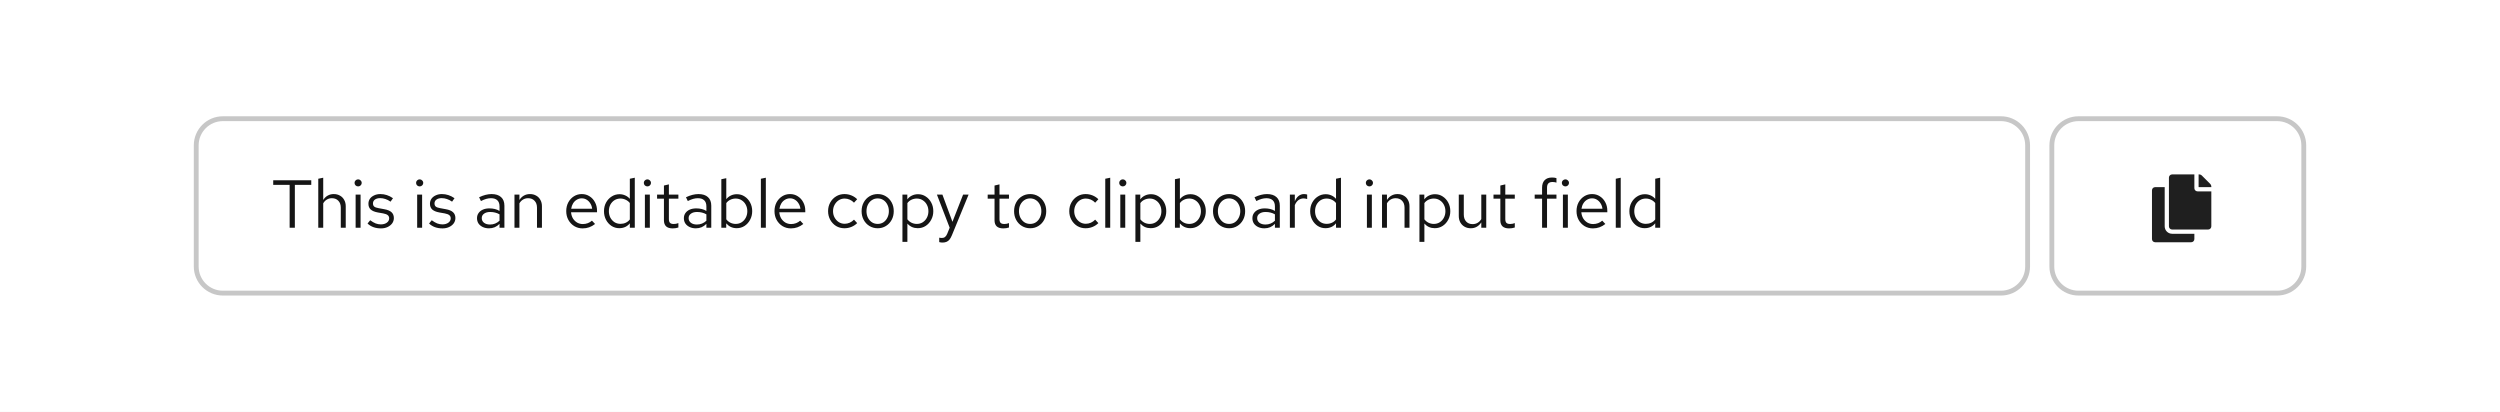
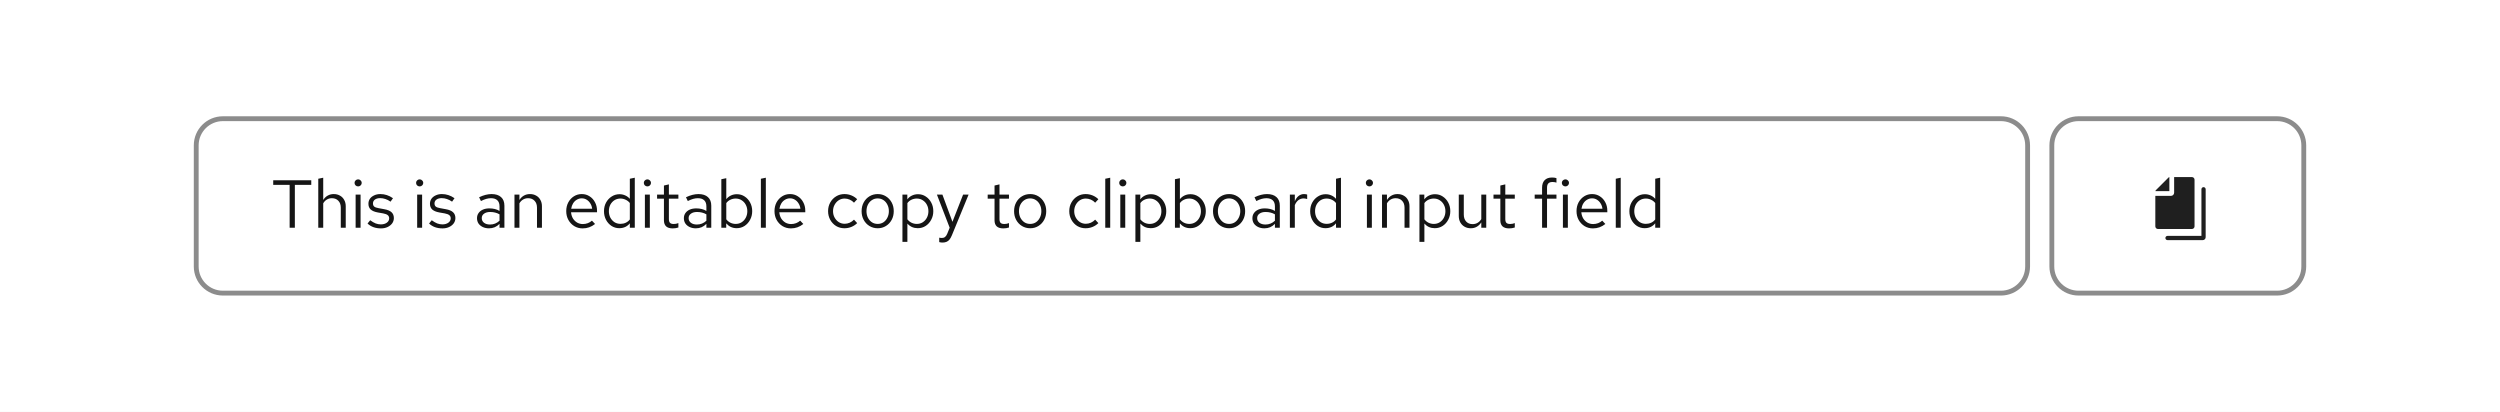
<svg xmlns="http://www.w3.org/2000/svg" width="516" height="85" viewBox="0 0 516 85" fill="none">
  <rect width="516" height="85" fill="white" />
-   <path d="M40.5 30C40.5 26.962 42.962 24.5 46 24.5H413C416.038 24.5 418.5 26.962 418.5 30V55C418.5 58.038 416.038 60.5 413 60.5H46C42.962 60.5 40.5 58.038 40.5 55V30Z" fill="white" />
-   <path d="M40.5 30C40.5 26.962 42.962 24.5 46 24.5H413C416.038 24.5 418.5 26.962 418.5 30V55C418.5 58.038 416.038 60.5 413 60.5H46C42.962 60.5 40.5 58.038 40.5 55V30Z" stroke="#C7C7C7" />
+   <mask id="path-1-inside-1_908_19164" fill="white">
+     <path d="M40 30C40 26.686 42.686 24 46 24H413C416.314 24 419 26.686 419 30V55C419 58.314 416.314 61 413 61H46C42.686 61 40 58.314 40 55V30Z" />
+   </mask>
+   <path d="M40 30C40 26.686 42.686 24 46 24H413C416.314 24 419 26.686 419 30V55C419 58.314 416.314 61 413 61H46C42.686 61 40 58.314 40 55V30Z" fill="white" />
+   <path d="M46 24V25H413V24V23H46V24ZM419 30H418V55H419H420V30H419ZM413 61V60H46V61V62H413V61ZM40 55H41V30H40H39V55H40ZM46 61V60C43.239 60 41 57.761 41 55H40H39C39 58.866 42.134 62 46 62V61ZM419 55H418C418 57.761 415.761 60 413 60V61V62C416.866 62 420 58.866 420 55H419ZM413 24V25C415.761 25 418 27.239 418 30H419H420C420 26.134 416.866 23 413 23V24ZM46 24V23C42.134 23 39 26.134 39 30H40H41C41 27.239 43.239 25 46 25V24Z" fill="#8C8C8C" mask="url(#path-1-inside-1_908_19164)" />
  <path d="M59.78 47V38.152H56.392V37.2H64.246V38.152H60.858V47H59.78ZM65.691 47V36.892L66.713 36.682V41.274C66.974 40.863 67.287 40.56 67.651 40.364C68.015 40.159 68.425 40.056 68.883 40.056C69.377 40.056 69.807 40.163 70.171 40.378C70.544 40.583 70.833 40.877 71.039 41.26C71.253 41.633 71.361 42.072 71.361 42.576V47H70.339V42.87C70.339 42.263 70.171 41.787 69.835 41.442C69.508 41.087 69.065 40.91 68.505 40.91C68.131 40.91 67.791 40.999 67.483 41.176C67.175 41.353 66.918 41.615 66.713 41.96V47H65.691ZM73.401 47V40.168H74.423V47H73.401ZM73.919 38.474C73.714 38.474 73.537 38.404 73.387 38.264C73.247 38.115 73.177 37.942 73.177 37.746C73.177 37.55 73.247 37.382 73.387 37.242C73.537 37.093 73.714 37.018 73.919 37.018C74.125 37.018 74.297 37.093 74.437 37.242C74.587 37.382 74.661 37.55 74.661 37.746C74.661 37.942 74.587 38.115 74.437 38.264C74.297 38.404 74.125 38.474 73.919 38.474ZM78.633 47.14C78.073 47.14 77.555 47.056 77.079 46.888C76.603 46.711 76.197 46.459 75.861 46.132L76.407 45.46C76.817 45.759 77.195 45.978 77.541 46.118C77.886 46.249 78.241 46.314 78.605 46.314C79.099 46.314 79.51 46.197 79.837 45.964C80.163 45.731 80.327 45.432 80.327 45.068C80.327 44.788 80.229 44.569 80.033 44.41C79.846 44.251 79.533 44.13 79.095 44.046L77.975 43.85C77.312 43.729 76.822 43.523 76.505 43.234C76.197 42.945 76.043 42.553 76.043 42.058C76.043 41.666 76.145 41.321 76.351 41.022C76.565 40.723 76.859 40.49 77.233 40.322C77.606 40.145 78.031 40.056 78.507 40.056C78.973 40.056 79.417 40.126 79.837 40.266C80.257 40.397 80.681 40.611 81.111 40.91L80.607 41.624C80.252 41.372 79.897 41.19 79.543 41.078C79.188 40.957 78.829 40.896 78.465 40.896C78.017 40.896 77.657 40.994 77.387 41.19C77.116 41.386 76.981 41.652 76.981 41.988C76.981 42.268 77.065 42.483 77.233 42.632C77.41 42.781 77.718 42.893 78.157 42.968L79.305 43.178C79.995 43.299 80.499 43.509 80.817 43.808C81.134 44.107 81.293 44.508 81.293 45.012C81.293 45.413 81.176 45.777 80.943 46.104C80.709 46.421 80.392 46.673 79.991 46.86C79.589 47.047 79.137 47.14 78.633 47.14ZM86.102 47V40.168H87.124V47H86.102ZM86.62 38.474C86.415 38.474 86.238 38.404 86.088 38.264C85.948 38.115 85.878 37.942 85.878 37.746C85.878 37.55 85.948 37.382 86.088 37.242C86.238 37.093 86.415 37.018 86.62 37.018C86.826 37.018 86.998 37.093 87.138 37.242C87.288 37.382 87.362 37.55 87.362 37.746C87.362 37.942 87.288 38.115 87.138 38.264C86.998 38.404 86.826 38.474 86.62 38.474ZM91.334 47.14C90.774 47.14 90.256 47.056 89.78 46.888C89.304 46.711 88.898 46.459 88.562 46.132L89.108 45.46C89.519 45.759 89.897 45.978 90.242 46.118C90.587 46.249 90.942 46.314 91.306 46.314C91.801 46.314 92.211 46.197 92.538 45.964C92.865 45.731 93.028 45.432 93.028 45.068C93.028 44.788 92.93 44.569 92.734 44.41C92.547 44.251 92.235 44.13 91.796 44.046L90.676 43.85C90.013 43.729 89.523 43.523 89.206 43.234C88.898 42.945 88.744 42.553 88.744 42.058C88.744 41.666 88.847 41.321 89.052 41.022C89.267 40.723 89.561 40.49 89.934 40.322C90.307 40.145 90.732 40.056 91.208 40.056C91.675 40.056 92.118 40.126 92.538 40.266C92.958 40.397 93.383 40.611 93.812 40.91L93.308 41.624C92.953 41.372 92.599 41.19 92.244 41.078C91.889 40.957 91.53 40.896 91.166 40.896C90.718 40.896 90.359 40.994 90.088 41.19C89.817 41.386 89.682 41.652 89.682 41.988C89.682 42.268 89.766 42.483 89.934 42.632C90.111 42.781 90.419 42.893 90.858 42.968L92.006 43.178C92.697 43.299 93.201 43.509 93.518 43.808C93.835 44.107 93.994 44.508 93.994 45.012C93.994 45.413 93.877 45.777 93.644 46.104C93.411 46.421 93.093 46.673 92.692 46.86C92.291 47.047 91.838 47.14 91.334 47.14ZM100.932 47.126C100.446 47.126 100.017 47.037 99.644 46.86C99.27 46.683 98.976 46.44 98.762 46.132C98.556 45.815 98.454 45.451 98.454 45.04C98.454 44.629 98.561 44.275 98.776 43.976C98.99 43.668 99.289 43.43 99.672 43.262C100.054 43.094 100.502 43.01 101.016 43.01C101.408 43.01 101.776 43.052 102.122 43.136C102.476 43.22 102.803 43.355 103.102 43.542V42.604C103.102 42.044 102.952 41.624 102.654 41.344C102.355 41.055 101.916 40.91 101.338 40.91C101.02 40.91 100.694 40.957 100.358 41.05C100.031 41.143 99.667 41.293 99.266 41.498L98.888 40.714C99.802 40.275 100.661 40.056 101.464 40.056C102.313 40.056 102.966 40.266 103.424 40.686C103.881 41.097 104.11 41.689 104.11 42.464V47H103.102V46.202C102.803 46.51 102.472 46.743 102.108 46.902C101.744 47.051 101.352 47.126 100.932 47.126ZM99.434 45.012C99.434 45.413 99.588 45.735 99.896 45.978C100.213 46.221 100.628 46.342 101.142 46.342C101.524 46.342 101.874 46.277 102.192 46.146C102.518 46.015 102.822 45.819 103.102 45.558V44.242C102.812 44.074 102.514 43.953 102.206 43.878C101.898 43.794 101.552 43.752 101.17 43.752C100.647 43.752 100.227 43.869 99.91 44.102C99.592 44.326 99.434 44.629 99.434 45.012ZM106.187 47V40.168H107.209V41.274C107.47 40.863 107.783 40.56 108.147 40.364C108.511 40.159 108.921 40.056 109.379 40.056C109.873 40.056 110.303 40.163 110.667 40.378C111.04 40.583 111.329 40.877 111.535 41.26C111.749 41.633 111.857 42.072 111.857 42.576V47H110.835V42.87C110.835 42.263 110.667 41.787 110.331 41.442C110.004 41.087 109.561 40.91 109.001 40.91C108.627 40.91 108.287 40.999 107.979 41.176C107.671 41.353 107.414 41.615 107.209 41.96V47H106.187ZM120.259 47.14C119.624 47.14 119.05 46.986 118.537 46.678C118.024 46.361 117.618 45.936 117.319 45.404C117.02 44.863 116.871 44.256 116.871 43.584C116.871 42.912 117.011 42.31 117.291 41.778C117.58 41.246 117.968 40.826 118.453 40.518C118.938 40.21 119.48 40.056 120.077 40.056C120.684 40.056 121.22 40.21 121.687 40.518C122.163 40.817 122.536 41.227 122.807 41.75C123.087 42.263 123.227 42.847 123.227 43.5V43.808H117.865C117.902 44.275 118.028 44.695 118.243 45.068C118.467 45.432 118.756 45.721 119.111 45.936C119.475 46.141 119.872 46.244 120.301 46.244C120.656 46.244 120.996 46.183 121.323 46.062C121.659 45.931 121.944 45.759 122.177 45.544L122.821 46.23C122.429 46.538 122.023 46.767 121.603 46.916C121.183 47.065 120.735 47.14 120.259 47.14ZM117.893 43.08H122.219C122.172 42.669 122.046 42.305 121.841 41.988C121.645 41.661 121.393 41.405 121.085 41.218C120.786 41.031 120.45 40.938 120.077 40.938C119.704 40.938 119.363 41.031 119.055 41.218C118.747 41.395 118.49 41.647 118.285 41.974C118.089 42.291 117.958 42.66 117.893 43.08ZM127.814 47.098C127.226 47.098 126.694 46.944 126.218 46.636C125.742 46.319 125.364 45.899 125.084 45.376C124.804 44.844 124.664 44.251 124.664 43.598C124.664 42.935 124.804 42.343 125.084 41.82C125.373 41.288 125.761 40.868 126.246 40.56C126.731 40.243 127.273 40.084 127.87 40.084C128.29 40.084 128.682 40.168 129.046 40.336C129.41 40.495 129.727 40.728 129.998 41.036V36.892L131.02 36.682V47H129.998V46.09C129.737 46.417 129.419 46.669 129.046 46.846C128.673 47.014 128.262 47.098 127.814 47.098ZM128.066 46.202C128.467 46.202 128.836 46.123 129.172 45.964C129.508 45.805 129.783 45.581 129.998 45.292V41.904C129.774 41.615 129.489 41.391 129.144 41.232C128.808 41.064 128.449 40.98 128.066 40.98C127.609 40.98 127.198 41.092 126.834 41.316C126.479 41.54 126.195 41.848 125.98 42.24C125.775 42.632 125.672 43.08 125.672 43.584C125.672 44.079 125.775 44.527 125.98 44.928C126.195 45.32 126.479 45.633 126.834 45.866C127.198 46.09 127.609 46.202 128.066 46.202ZM133.106 47V40.168H134.128V47H133.106ZM133.624 38.474C133.419 38.474 133.242 38.404 133.092 38.264C132.952 38.115 132.882 37.942 132.882 37.746C132.882 37.55 132.952 37.382 133.092 37.242C133.242 37.093 133.419 37.018 133.624 37.018C133.83 37.018 134.002 37.093 134.142 37.242C134.292 37.382 134.366 37.55 134.366 37.746C134.366 37.942 134.292 38.115 134.142 38.264C134.002 38.404 133.83 38.474 133.624 38.474ZM138.828 47.14C138.24 47.14 137.792 47 137.484 46.72C137.185 46.431 137.036 46.015 137.036 45.474V41.008H135.622V40.168H137.036V38.292L138.058 38.054V40.168H140.018V41.008H138.058V45.208C138.058 45.572 138.132 45.833 138.282 45.992C138.44 46.151 138.697 46.23 139.052 46.23C139.229 46.23 139.388 46.216 139.528 46.188C139.668 46.16 139.831 46.113 140.018 46.048V46.958C139.831 47.023 139.635 47.07 139.43 47.098C139.224 47.126 139.024 47.14 138.828 47.14ZM143.629 47.126C143.144 47.126 142.714 47.037 142.341 46.86C141.968 46.683 141.674 46.44 141.459 46.132C141.254 45.815 141.151 45.451 141.151 45.04C141.151 44.629 141.258 44.275 141.473 43.976C141.688 43.668 141.986 43.43 142.369 43.262C142.752 43.094 143.2 43.01 143.713 43.01C144.105 43.01 144.474 43.052 144.819 43.136C145.174 43.22 145.5 43.355 145.799 43.542V42.604C145.799 42.044 145.65 41.624 145.351 41.344C145.052 41.055 144.614 40.91 144.035 40.91C143.718 40.91 143.391 40.957 143.055 41.05C142.728 41.143 142.364 41.293 141.963 41.498L141.585 40.714C142.5 40.275 143.358 40.056 144.161 40.056C145.01 40.056 145.664 40.266 146.121 40.686C146.578 41.097 146.807 41.689 146.807 42.464V47H145.799V46.202C145.5 46.51 145.169 46.743 144.805 46.902C144.441 47.051 144.049 47.126 143.629 47.126ZM142.131 45.012C142.131 45.413 142.285 45.735 142.593 45.978C142.91 46.221 143.326 46.342 143.839 46.342C144.222 46.342 144.572 46.277 144.889 46.146C145.216 46.015 145.519 45.819 145.799 45.558V44.242C145.51 44.074 145.211 43.953 144.903 43.878C144.595 43.794 144.25 43.752 143.867 43.752C143.344 43.752 142.924 43.869 142.607 44.102C142.29 44.326 142.131 44.629 142.131 45.012ZM148.884 47V36.99L149.906 36.78V41.106C150.167 40.779 150.485 40.527 150.858 40.35C151.231 40.173 151.647 40.084 152.104 40.084C152.701 40.084 153.233 40.243 153.7 40.56C154.176 40.868 154.554 41.288 154.834 41.82C155.114 42.343 155.254 42.931 155.254 43.584C155.254 44.237 155.109 44.83 154.82 45.362C154.54 45.894 154.157 46.319 153.672 46.636C153.196 46.944 152.655 47.098 152.048 47.098C151.619 47.098 151.217 47.014 150.844 46.846C150.48 46.669 150.163 46.421 149.892 46.104V47H148.884ZM151.852 46.216C152.309 46.216 152.715 46.104 153.07 45.88C153.434 45.647 153.719 45.334 153.924 44.942C154.139 44.541 154.246 44.093 154.246 43.598C154.246 43.094 154.139 42.646 153.924 42.254C153.719 41.862 153.434 41.554 153.07 41.33C152.715 41.097 152.309 40.98 151.852 40.98C151.451 40.98 151.077 41.064 150.732 41.232C150.396 41.391 150.121 41.619 149.906 41.918V45.264C150.13 45.563 150.41 45.796 150.746 45.964C151.091 46.132 151.46 46.216 151.852 46.216ZM157.046 47V36.892L158.068 36.682V47H157.046ZM163.243 47.14C162.609 47.14 162.035 46.986 161.521 46.678C161.008 46.361 160.602 45.936 160.303 45.404C160.005 44.863 159.855 44.256 159.855 43.584C159.855 42.912 159.995 42.31 160.275 41.778C160.565 41.246 160.952 40.826 161.437 40.518C161.923 40.21 162.464 40.056 163.061 40.056C163.668 40.056 164.205 40.21 164.671 40.518C165.147 40.817 165.521 41.227 165.791 41.75C166.071 42.263 166.211 42.847 166.211 43.5V43.808H160.849C160.887 44.275 161.013 44.695 161.227 45.068C161.451 45.432 161.741 45.721 162.095 45.936C162.459 46.141 162.856 46.244 163.285 46.244C163.64 46.244 163.981 46.183 164.307 46.062C164.643 45.931 164.928 45.759 165.161 45.544L165.805 46.23C165.413 46.538 165.007 46.767 164.587 46.916C164.167 47.065 163.719 47.14 163.243 47.14ZM160.877 43.08H165.203C165.157 42.669 165.031 42.305 164.825 41.988C164.629 41.661 164.377 41.405 164.069 41.218C163.771 41.031 163.435 40.938 163.061 40.938C162.688 40.938 162.347 41.031 162.039 41.218C161.731 41.395 161.475 41.647 161.269 41.974C161.073 42.291 160.943 42.66 160.877 43.08ZM174.29 47.112C173.655 47.112 173.081 46.958 172.568 46.65C172.064 46.333 171.662 45.908 171.364 45.376C171.065 44.835 170.916 44.237 170.916 43.584C170.916 42.921 171.065 42.324 171.364 41.792C171.662 41.26 172.064 40.84 172.568 40.532C173.081 40.215 173.655 40.056 174.29 40.056C174.794 40.056 175.274 40.149 175.732 40.336C176.189 40.523 176.586 40.784 176.922 41.12L176.264 41.834C176.021 41.563 175.727 41.353 175.382 41.204C175.036 41.055 174.686 40.98 174.332 40.98C173.884 40.98 173.478 41.097 173.114 41.33C172.759 41.563 172.474 41.876 172.26 42.268C172.045 42.66 171.938 43.099 171.938 43.584C171.938 44.069 172.045 44.508 172.26 44.9C172.474 45.292 172.759 45.605 173.114 45.838C173.478 46.071 173.884 46.188 174.332 46.188C174.686 46.188 175.036 46.113 175.382 45.964C175.727 45.805 176.021 45.595 176.264 45.334L176.922 46.048C176.586 46.384 176.189 46.645 175.732 46.832C175.274 47.019 174.794 47.112 174.29 47.112ZM181.166 47.112C180.531 47.112 179.962 46.958 179.458 46.65C178.954 46.342 178.557 45.922 178.268 45.39C177.978 44.858 177.834 44.256 177.834 43.584C177.834 42.912 177.978 42.31 178.268 41.778C178.557 41.246 178.954 40.826 179.458 40.518C179.962 40.21 180.531 40.056 181.166 40.056C181.791 40.056 182.351 40.21 182.846 40.518C183.35 40.826 183.746 41.246 184.036 41.778C184.325 42.31 184.47 42.912 184.47 43.584C184.47 44.256 184.325 44.858 184.036 45.39C183.746 45.922 183.35 46.342 182.846 46.65C182.351 46.958 181.791 47.112 181.166 47.112ZM181.152 46.216C181.6 46.216 181.996 46.104 182.342 45.88C182.687 45.647 182.958 45.329 183.154 44.928C183.359 44.527 183.462 44.079 183.462 43.584C183.462 43.08 183.359 42.632 183.154 42.24C182.958 41.839 182.687 41.526 182.342 41.302C181.996 41.069 181.6 40.952 181.152 40.952C180.704 40.952 180.307 41.069 179.962 41.302C179.616 41.526 179.341 41.839 179.136 42.24C178.94 42.632 178.842 43.08 178.842 43.584C178.842 44.079 178.94 44.527 179.136 44.928C179.341 45.329 179.616 45.647 179.962 45.88C180.307 46.104 180.704 46.216 181.152 46.216ZM186.263 49.926V40.168H187.271V41.148C187.532 40.803 187.85 40.541 188.223 40.364C188.606 40.177 189.026 40.084 189.483 40.084C190.08 40.084 190.612 40.243 191.079 40.56C191.555 40.868 191.933 41.288 192.213 41.82C192.493 42.343 192.633 42.931 192.633 43.584C192.633 44.237 192.488 44.83 192.199 45.362C191.919 45.894 191.536 46.319 191.051 46.636C190.575 46.944 190.034 47.098 189.427 47.098C188.998 47.098 188.601 47.019 188.237 46.86C187.873 46.692 187.556 46.454 187.285 46.146V49.926H186.263ZM189.231 46.216C189.688 46.216 190.094 46.104 190.449 45.88C190.813 45.647 191.098 45.334 191.303 44.942C191.518 44.541 191.625 44.093 191.625 43.598C191.625 43.094 191.518 42.646 191.303 42.254C191.098 41.862 190.813 41.554 190.449 41.33C190.094 41.097 189.688 40.98 189.231 40.98C188.83 40.98 188.456 41.064 188.111 41.232C187.775 41.391 187.5 41.619 187.285 41.918V45.264C187.509 45.563 187.789 45.796 188.125 45.964C188.47 46.132 188.839 46.216 189.231 46.216ZM194.514 50.066C194.299 50.066 194.08 50.033 193.856 49.968V49.058C193.949 49.077 194.047 49.091 194.15 49.1C194.253 49.109 194.341 49.114 194.416 49.114C194.677 49.114 194.892 49.044 195.06 48.904C195.237 48.764 195.387 48.545 195.508 48.246L196.012 47L193.38 40.168H194.514L196.586 45.782L198.784 40.168H199.918L196.474 48.554C196.325 48.918 196.161 49.212 195.984 49.436C195.807 49.66 195.601 49.819 195.368 49.912C195.135 50.015 194.85 50.066 194.514 50.066ZM207.064 47.14C206.476 47.14 206.028 47 205.72 46.72C205.421 46.431 205.272 46.015 205.272 45.474V41.008H203.858V40.168H205.272V38.292L206.294 38.054V40.168H208.254V41.008H206.294V45.208C206.294 45.572 206.369 45.833 206.518 45.992C206.677 46.151 206.933 46.23 207.288 46.23C207.465 46.23 207.624 46.216 207.764 46.188C207.904 46.16 208.067 46.113 208.254 46.048V46.958C208.067 47.023 207.871 47.07 207.666 47.098C207.461 47.126 207.26 47.14 207.064 47.14ZM212.638 47.112C212.004 47.112 211.434 46.958 210.93 46.65C210.426 46.342 210.03 45.922 209.74 45.39C209.451 44.858 209.306 44.256 209.306 43.584C209.306 42.912 209.451 42.31 209.74 41.778C210.03 41.246 210.426 40.826 210.93 40.518C211.434 40.21 212.004 40.056 212.638 40.056C213.264 40.056 213.824 40.21 214.318 40.518C214.822 40.826 215.219 41.246 215.508 41.778C215.798 42.31 215.942 42.912 215.942 43.584C215.942 44.256 215.798 44.858 215.508 45.39C215.219 45.922 214.822 46.342 214.318 46.65C213.824 46.958 213.264 47.112 212.638 47.112ZM212.624 46.216C213.072 46.216 213.469 46.104 213.814 45.88C214.16 45.647 214.43 45.329 214.626 44.928C214.832 44.527 214.934 44.079 214.934 43.584C214.934 43.08 214.832 42.632 214.626 42.24C214.43 41.839 214.16 41.526 213.814 41.302C213.469 41.069 213.072 40.952 212.624 40.952C212.176 40.952 211.78 41.069 211.434 41.302C211.089 41.526 210.814 41.839 210.608 42.24C210.412 42.632 210.314 43.08 210.314 43.584C210.314 44.079 210.412 44.527 210.608 44.928C210.814 45.329 211.089 45.647 211.434 45.88C211.78 46.104 212.176 46.216 212.624 46.216ZM224.069 47.112C223.434 47.112 222.86 46.958 222.347 46.65C221.843 46.333 221.442 45.908 221.143 45.376C220.844 44.835 220.695 44.237 220.695 43.584C220.695 42.921 220.844 42.324 221.143 41.792C221.442 41.26 221.843 40.84 222.347 40.532C222.86 40.215 223.434 40.056 224.069 40.056C224.573 40.056 225.054 40.149 225.511 40.336C225.968 40.523 226.365 40.784 226.701 41.12L226.043 41.834C225.8 41.563 225.506 41.353 225.161 41.204C224.816 41.055 224.466 40.98 224.111 40.98C223.663 40.98 223.257 41.097 222.893 41.33C222.538 41.563 222.254 41.876 222.039 42.268C221.824 42.66 221.717 43.099 221.717 43.584C221.717 44.069 221.824 44.508 222.039 44.9C222.254 45.292 222.538 45.605 222.893 45.838C223.257 46.071 223.663 46.188 224.111 46.188C224.466 46.188 224.816 46.113 225.161 45.964C225.506 45.805 225.8 45.595 226.043 45.334L226.701 46.048C226.365 46.384 225.968 46.645 225.511 46.832C225.054 47.019 224.573 47.112 224.069 47.112ZM228.126 47V36.892L229.148 36.682V47H228.126ZM231.229 47V40.168H232.251V47H231.229ZM231.747 38.474C231.542 38.474 231.365 38.404 231.215 38.264C231.075 38.115 231.005 37.942 231.005 37.746C231.005 37.55 231.075 37.382 231.215 37.242C231.365 37.093 231.542 37.018 231.747 37.018C231.953 37.018 232.125 37.093 232.265 37.242C232.415 37.382 232.489 37.55 232.489 37.746C232.489 37.942 232.415 38.115 232.265 38.264C232.125 38.404 231.953 38.474 231.747 38.474ZM234.347 49.926V40.168H235.355V41.148C235.616 40.803 235.934 40.541 236.307 40.364C236.69 40.177 237.11 40.084 237.567 40.084C238.164 40.084 238.696 40.243 239.163 40.56C239.639 40.868 240.017 41.288 240.297 41.82C240.577 42.343 240.717 42.931 240.717 43.584C240.717 44.237 240.572 44.83 240.283 45.362C240.003 45.894 239.62 46.319 239.135 46.636C238.659 46.944 238.118 47.098 237.511 47.098C237.082 47.098 236.685 47.019 236.321 46.86C235.957 46.692 235.64 46.454 235.369 46.146V49.926H234.347ZM237.315 46.216C237.772 46.216 238.178 46.104 238.533 45.88C238.897 45.647 239.182 45.334 239.387 44.942C239.602 44.541 239.709 44.093 239.709 43.598C239.709 43.094 239.602 42.646 239.387 42.254C239.182 41.862 238.897 41.554 238.533 41.33C238.178 41.097 237.772 40.98 237.315 40.98C236.914 40.98 236.54 41.064 236.195 41.232C235.859 41.391 235.584 41.619 235.369 41.918V45.264C235.593 45.563 235.873 45.796 236.209 45.964C236.554 46.132 236.923 46.216 237.315 46.216ZM242.509 47V36.99L243.531 36.78V41.106C243.792 40.779 244.11 40.527 244.483 40.35C244.856 40.173 245.272 40.084 245.729 40.084C246.326 40.084 246.858 40.243 247.325 40.56C247.801 40.868 248.179 41.288 248.459 41.82C248.739 42.343 248.879 42.931 248.879 43.584C248.879 44.237 248.734 44.83 248.445 45.362C248.165 45.894 247.782 46.319 247.297 46.636C246.821 46.944 246.28 47.098 245.673 47.098C245.244 47.098 244.842 47.014 244.469 46.846C244.105 46.669 243.788 46.421 243.517 46.104V47H242.509ZM245.477 46.216C245.934 46.216 246.34 46.104 246.695 45.88C247.059 45.647 247.344 45.334 247.549 44.942C247.764 44.541 247.871 44.093 247.871 43.598C247.871 43.094 247.764 42.646 247.549 42.254C247.344 41.862 247.059 41.554 246.695 41.33C246.34 41.097 245.934 40.98 245.477 40.98C245.076 40.98 244.702 41.064 244.357 41.232C244.021 41.391 243.746 41.619 243.531 41.918V45.264C243.755 45.563 244.035 45.796 244.371 45.964C244.716 46.132 245.085 46.216 245.477 46.216ZM253.695 47.112C253.06 47.112 252.491 46.958 251.987 46.65C251.483 46.342 251.086 45.922 250.797 45.39C250.508 44.858 250.363 44.256 250.363 43.584C250.363 42.912 250.508 42.31 250.797 41.778C251.086 41.246 251.483 40.826 251.987 40.518C252.491 40.21 253.06 40.056 253.695 40.056C254.32 40.056 254.88 40.21 255.375 40.518C255.879 40.826 256.276 41.246 256.565 41.778C256.854 42.31 256.999 42.912 256.999 43.584C256.999 44.256 256.854 44.858 256.565 45.39C256.276 45.922 255.879 46.342 255.375 46.65C254.88 46.958 254.32 47.112 253.695 47.112ZM253.681 46.216C254.129 46.216 254.526 46.104 254.871 45.88C255.216 45.647 255.487 45.329 255.683 44.928C255.888 44.527 255.991 44.079 255.991 43.584C255.991 43.08 255.888 42.632 255.683 42.24C255.487 41.839 255.216 41.526 254.871 41.302C254.526 41.069 254.129 40.952 253.681 40.952C253.233 40.952 252.836 41.069 252.491 41.302C252.146 41.526 251.87 41.839 251.665 42.24C251.469 42.632 251.371 43.08 251.371 43.584C251.371 44.079 251.469 44.527 251.665 44.928C251.87 45.329 252.146 45.647 252.491 45.88C252.836 46.104 253.233 46.216 253.681 46.216ZM260.975 47.126C260.489 47.126 260.06 47.037 259.687 46.86C259.313 46.683 259.019 46.44 258.805 46.132C258.599 45.815 258.497 45.451 258.497 45.04C258.497 44.629 258.604 44.275 258.819 43.976C259.033 43.668 259.332 43.43 259.715 43.262C260.097 43.094 260.545 43.01 261.059 43.01C261.451 43.01 261.819 43.052 262.165 43.136C262.519 43.22 262.846 43.355 263.145 43.542V42.604C263.145 42.044 262.995 41.624 262.697 41.344C262.398 41.055 261.959 40.91 261.381 40.91C261.063 40.91 260.737 40.957 260.401 41.05C260.074 41.143 259.71 41.293 259.309 41.498L258.931 40.714C259.845 40.275 260.704 40.056 261.507 40.056C262.356 40.056 263.009 40.266 263.467 40.686C263.924 41.097 264.153 41.689 264.153 42.464V47H263.145V46.202C262.846 46.51 262.515 46.743 262.151 46.902C261.787 47.051 261.395 47.126 260.975 47.126ZM259.477 45.012C259.477 45.413 259.631 45.735 259.939 45.978C260.256 46.221 260.671 46.342 261.185 46.342C261.567 46.342 261.917 46.277 262.235 46.146C262.561 46.015 262.865 45.819 263.145 45.558V44.242C262.855 44.074 262.557 43.953 262.249 43.878C261.941 43.794 261.595 43.752 261.213 43.752C260.69 43.752 260.27 43.869 259.953 44.102C259.635 44.326 259.477 44.629 259.477 45.012ZM266.23 47V40.168H267.252V41.568C267.429 41.092 267.681 40.723 268.008 40.462C268.344 40.191 268.726 40.056 269.156 40.056C269.277 40.056 269.389 40.065 269.492 40.084C269.594 40.093 269.697 40.117 269.8 40.154V41.078C269.688 41.041 269.566 41.013 269.436 40.994C269.314 40.966 269.198 40.952 269.086 40.952C268.666 40.952 268.297 41.073 267.98 41.316C267.672 41.559 267.429 41.899 267.252 42.338V47H266.23ZM273.57 47.098C272.982 47.098 272.45 46.944 271.974 46.636C271.498 46.319 271.12 45.899 270.84 45.376C270.56 44.844 270.42 44.251 270.42 43.598C270.42 42.935 270.56 42.343 270.84 41.82C271.129 41.288 271.516 40.868 272.002 40.56C272.487 40.243 273.028 40.084 273.626 40.084C274.046 40.084 274.438 40.168 274.802 40.336C275.166 40.495 275.483 40.728 275.754 41.036V36.892L276.776 36.682V47H275.754V46.09C275.492 46.417 275.175 46.669 274.802 46.846C274.428 47.014 274.018 47.098 273.57 47.098ZM273.822 46.202C274.223 46.202 274.592 46.123 274.928 45.964C275.264 45.805 275.539 45.581 275.754 45.292V41.904C275.53 41.615 275.245 41.391 274.9 41.232C274.564 41.064 274.204 40.98 273.822 40.98C273.364 40.98 272.954 41.092 272.59 41.316C272.235 41.54 271.95 41.848 271.736 42.24C271.53 42.632 271.428 43.08 271.428 43.584C271.428 44.079 271.53 44.527 271.736 44.928C271.95 45.32 272.235 45.633 272.59 45.866C272.954 46.09 273.364 46.202 273.822 46.202ZM282.13 47V40.168H283.152V47H282.13ZM282.648 38.474C282.442 38.474 282.265 38.404 282.116 38.264C281.976 38.115 281.906 37.942 281.906 37.746C281.906 37.55 281.976 37.382 282.116 37.242C282.265 37.093 282.442 37.018 282.648 37.018C282.853 37.018 283.026 37.093 283.166 37.242C283.315 37.382 283.39 37.55 283.39 37.746C283.39 37.942 283.315 38.115 283.166 38.264C283.026 38.404 282.853 38.474 282.648 38.474ZM285.247 47V40.168H286.269V41.274C286.531 40.863 286.843 40.56 287.207 40.364C287.571 40.159 287.982 40.056 288.439 40.056C288.934 40.056 289.363 40.163 289.727 40.378C290.101 40.583 290.39 40.877 290.595 41.26C290.81 41.633 290.917 42.072 290.917 42.576V47H289.895V42.87C289.895 42.263 289.727 41.787 289.391 41.442C289.065 41.087 288.621 40.91 288.061 40.91C287.688 40.91 287.347 40.999 287.039 41.176C286.731 41.353 286.475 41.615 286.269 41.96V47H285.247ZM292.972 49.926V40.168H293.98V41.148C294.241 40.803 294.559 40.541 294.932 40.364C295.315 40.177 295.735 40.084 296.192 40.084C296.789 40.084 297.321 40.243 297.788 40.56C298.264 40.868 298.642 41.288 298.922 41.82C299.202 42.343 299.342 42.931 299.342 43.584C299.342 44.237 299.197 44.83 298.908 45.362C298.628 45.894 298.245 46.319 297.76 46.636C297.284 46.944 296.743 47.098 296.136 47.098C295.707 47.098 295.31 47.019 294.946 46.86C294.582 46.692 294.265 46.454 293.994 46.146V49.926H292.972ZM295.94 46.216C296.397 46.216 296.803 46.104 297.158 45.88C297.522 45.647 297.807 45.334 298.012 44.942C298.227 44.541 298.334 44.093 298.334 43.598C298.334 43.094 298.227 42.646 298.012 42.254C297.807 41.862 297.522 41.554 297.158 41.33C296.803 41.097 296.397 40.98 295.94 40.98C295.539 40.98 295.165 41.064 294.82 41.232C294.484 41.391 294.209 41.619 293.994 41.918V45.264C294.218 45.563 294.498 45.796 294.834 45.964C295.179 46.132 295.548 46.216 295.94 46.216ZM303.57 47.112C303.085 47.112 302.655 47.005 302.282 46.79C301.909 46.575 301.615 46.277 301.4 45.894C301.195 45.511 301.092 45.073 301.092 44.578V40.168H302.128V44.284C302.128 44.891 302.291 45.371 302.618 45.726C302.945 46.081 303.388 46.258 303.948 46.258C304.331 46.258 304.671 46.169 304.97 45.992C305.278 45.815 305.535 45.558 305.74 45.222V40.168H306.762V47H305.74V45.894C305.479 46.295 305.166 46.599 304.802 46.804C304.447 47.009 304.037 47.112 303.57 47.112ZM311.463 47.14C310.875 47.14 310.427 47 310.119 46.72C309.82 46.431 309.671 46.015 309.671 45.474V41.008H308.257V40.168H309.671V38.292L310.693 38.054V40.168H312.653V41.008H310.693V45.208C310.693 45.572 310.767 45.833 310.917 45.992C311.075 46.151 311.332 46.23 311.687 46.23C311.864 46.23 312.023 46.216 312.163 46.188C312.303 46.16 312.466 46.113 312.653 46.048V46.958C312.466 47.023 312.27 47.07 312.065 47.098C311.859 47.126 311.659 47.14 311.463 47.14ZM318.285 47V41.008H316.759V40.168H318.285V38.74C318.285 38.068 318.463 37.55 318.817 37.186C319.172 36.822 319.676 36.64 320.329 36.64C320.516 36.64 320.684 36.649 320.833 36.668C320.992 36.687 321.132 36.719 321.253 36.766V37.69C321.104 37.643 320.969 37.611 320.847 37.592C320.726 37.573 320.586 37.564 320.427 37.564C320.035 37.564 319.751 37.662 319.573 37.858C319.396 38.045 319.307 38.343 319.307 38.754V40.168H321.253V41.008H319.307V47H318.285ZM322.585 47V40.168H323.607V47H322.585ZM323.103 38.474C322.897 38.474 322.72 38.404 322.571 38.264C322.431 38.115 322.361 37.942 322.361 37.746C322.361 37.55 322.431 37.382 322.571 37.242C322.72 37.093 322.897 37.018 323.103 37.018C323.308 37.018 323.481 37.093 323.621 37.242C323.77 37.382 323.845 37.55 323.845 37.746C323.845 37.942 323.77 38.115 323.621 38.264C323.481 38.404 323.308 38.474 323.103 38.474ZM328.782 47.14C328.148 47.14 327.574 46.986 327.06 46.678C326.547 46.361 326.141 45.936 325.842 45.404C325.544 44.863 325.394 44.256 325.394 43.584C325.394 42.912 325.534 42.31 325.814 41.778C326.104 41.246 326.491 40.826 326.976 40.518C327.462 40.21 328.003 40.056 328.6 40.056C329.207 40.056 329.744 40.21 330.21 40.518C330.686 40.817 331.06 41.227 331.33 41.75C331.61 42.263 331.75 42.847 331.75 43.5V43.808H326.388C326.426 44.275 326.552 44.695 326.766 45.068C326.99 45.432 327.28 45.721 327.634 45.936C327.998 46.141 328.395 46.244 328.824 46.244C329.179 46.244 329.52 46.183 329.846 46.062C330.182 45.931 330.467 45.759 330.7 45.544L331.344 46.23C330.952 46.538 330.546 46.767 330.126 46.916C329.706 47.065 329.258 47.14 328.782 47.14ZM326.416 43.08H330.742C330.696 42.669 330.57 42.305 330.364 41.988C330.168 41.661 329.916 41.405 329.608 41.218C329.31 41.031 328.974 40.938 328.6 40.938C328.227 40.938 327.886 41.031 327.578 41.218C327.27 41.395 327.014 41.647 326.808 41.974C326.612 42.291 326.482 42.66 326.416 43.08ZM333.495 47V36.892L334.517 36.682V47H333.495ZM339.455 47.098C338.867 47.098 338.335 46.944 337.859 46.636C337.383 46.319 337.005 45.899 336.725 45.376C336.445 44.844 336.305 44.251 336.305 43.598C336.305 42.935 336.445 42.343 336.725 41.82C337.014 41.288 337.401 40.868 337.887 40.56C338.372 40.243 338.913 40.084 339.511 40.084C339.931 40.084 340.323 40.168 340.687 40.336C341.051 40.495 341.368 40.728 341.639 41.036V36.892L342.661 36.682V47H341.639V46.09C341.377 46.417 341.06 46.669 340.687 46.846C340.313 47.014 339.903 47.098 339.455 47.098ZM339.707 46.202C340.108 46.202 340.477 46.123 340.813 45.964C341.149 45.805 341.424 45.581 341.639 45.292V41.904C341.415 41.615 341.13 41.391 340.785 41.232C340.449 41.064 340.089 40.98 339.707 40.98C339.249 40.98 338.839 41.092 338.475 41.316C338.12 41.54 337.835 41.848 337.62 42.24C337.415 42.632 337.312 43.08 337.312 43.584C337.312 44.079 337.415 44.527 337.62 44.928C337.835 45.32 338.12 45.633 338.475 45.866C338.839 46.09 339.249 46.202 339.707 46.202Z" fill="#151515" />
-   <path d="M423.5 30C423.5 26.962 425.962 24.5 429 24.5H470C473.038 24.5 475.5 26.962 475.5 30V55C475.5 58.038 473.038 60.5 470 60.5H429C425.962 60.5 423.5 58.038 423.5 55V30Z" fill="white" />
-   <path d="M423.5 30C423.5 26.962 425.962 24.5 429 24.5H470C473.038 24.5 475.5 26.962 475.5 30V55C475.5 58.038 473.038 60.5 470 60.5H429C425.962 60.5 423.5 58.038 423.5 55V30Z" stroke="#C7C7C7" />
-   <path fill-rule="evenodd" clip-rule="evenodd" d="M455.76 47.375C456.123 47.375 456.417 47.081 456.417 46.719V39.5H453.573C453.212 39.5 452.917 39.205 452.917 38.844V36H448.323C447.96 36 447.667 36.294 447.667 36.656V46.719C447.667 47.081 447.96 47.375 448.323 47.375H455.76ZM456.417 38.625V38.459C456.417 38.309 456.33 38.101 456.224 37.995L454.421 36.192C454.315 36.086 454.107 36 453.957 36H453.792V38.625H456.417ZM452.26 50C452.623 50 452.917 49.706 452.917 49.344V48.25H448.323C447.479 48.25 446.792 47.563 446.792 46.719V38.625H444.823C444.46 38.625 444.167 38.919 444.167 39.281V49.344C444.167 49.706 444.46 50 444.823 50H452.26Z" fill="#1F1F1F" />
+   <mask id="path-4-inside-2_908_19164" fill="white">
+     <path d="M423 30C423 26.686 425.686 24 429 24H470C473.314 24 476 26.686 476 30V55C476 58.314 473.314 61 470 61H429C425.686 61 423 58.314 423 55V30Z" />
+   </mask>
+   <path d="M423 30C423 26.686 425.686 24 429 24H470C473.314 24 476 26.686 476 30V55C476 58.314 473.314 61 470 61H429C425.686 61 423 58.314 423 55V30Z" fill="white" />
+   <path d="M429 24V25H470V24V23H429V24ZM476 30H475V55H476H477V30H476ZM470 61V60H429V61V62H470V61ZM423 55H424V30H423H422V55H423ZM429 61V60C426.239 60 424 57.761 424 55H423H422C422 58.866 425.134 62 429 62V61ZM476 55H475C475 57.761 472.761 60 470 60V61V62C473.866 62 477 58.866 477 55H476ZM470 24V25C472.761 25 475 27.239 475 30H476H477C477 26.134 473.866 23 470 23V24ZM429 24V23C425.134 23 422 26.134 422 30H423H424C424 27.239 426.239 25 429 25V24Z" fill="#8C8C8C" mask="url(#path-4-inside-2_908_19164)" />
+   <path d="M454.812 38.625C455.054 38.625 455.25 38.821 455.25 39.062V48.953C455.25 49.289 454.978 49.562 454.644 49.562H447.375C447.133 49.562 446.938 49.367 446.938 49.125C446.938 48.883 447.133 48.688 447.375 48.688H454.375V39.062C454.375 38.821 454.571 38.625 454.812 38.625ZM452.406 36.547C452.708 36.547 452.953 36.792 452.953 37.094V46.719C452.953 47.02 452.708 47.266 452.406 47.266H445.406C445.105 47.266 444.859 47.02 444.859 46.719V40.43H448.081C448.446 40.43 448.742 40.133 448.742 39.769V36.547H452.406ZM447.758 39.445H444.87C444.882 39.379 444.907 39.316 444.955 39.268L447.58 36.643C447.628 36.594 447.692 36.569 447.758 36.558V39.445Z" fill="#1F1F1F" />
</svg>
